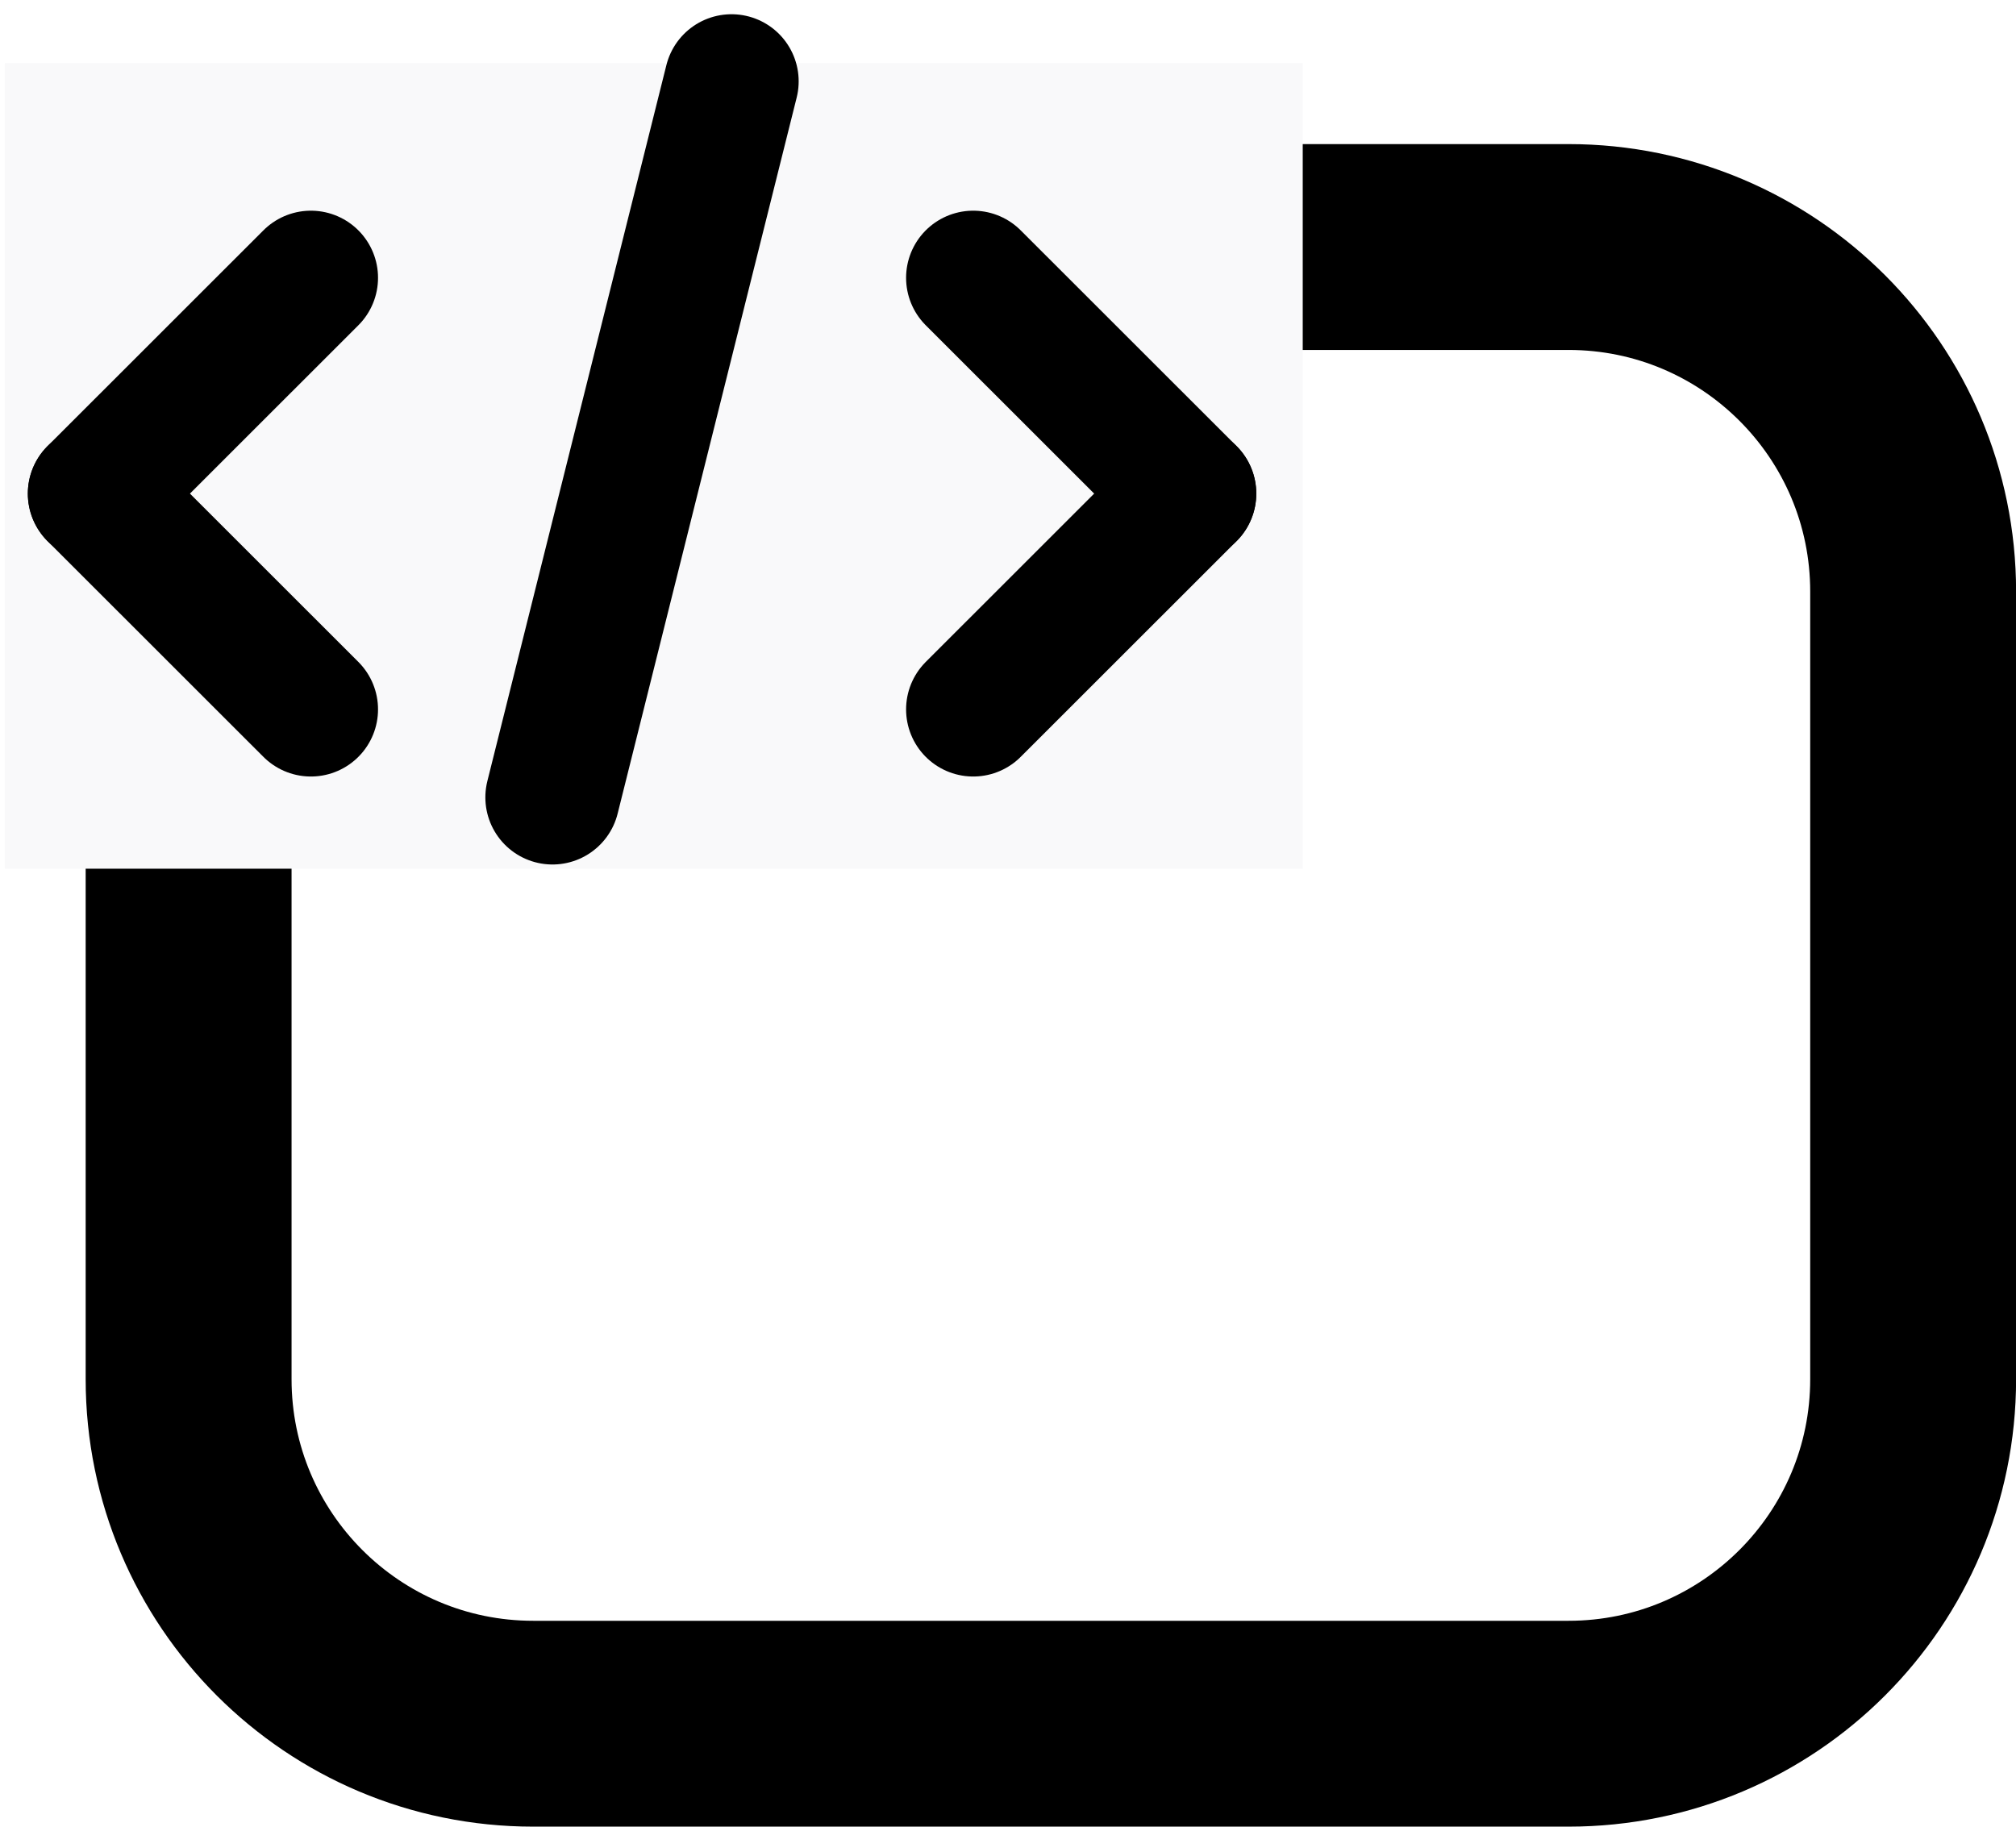
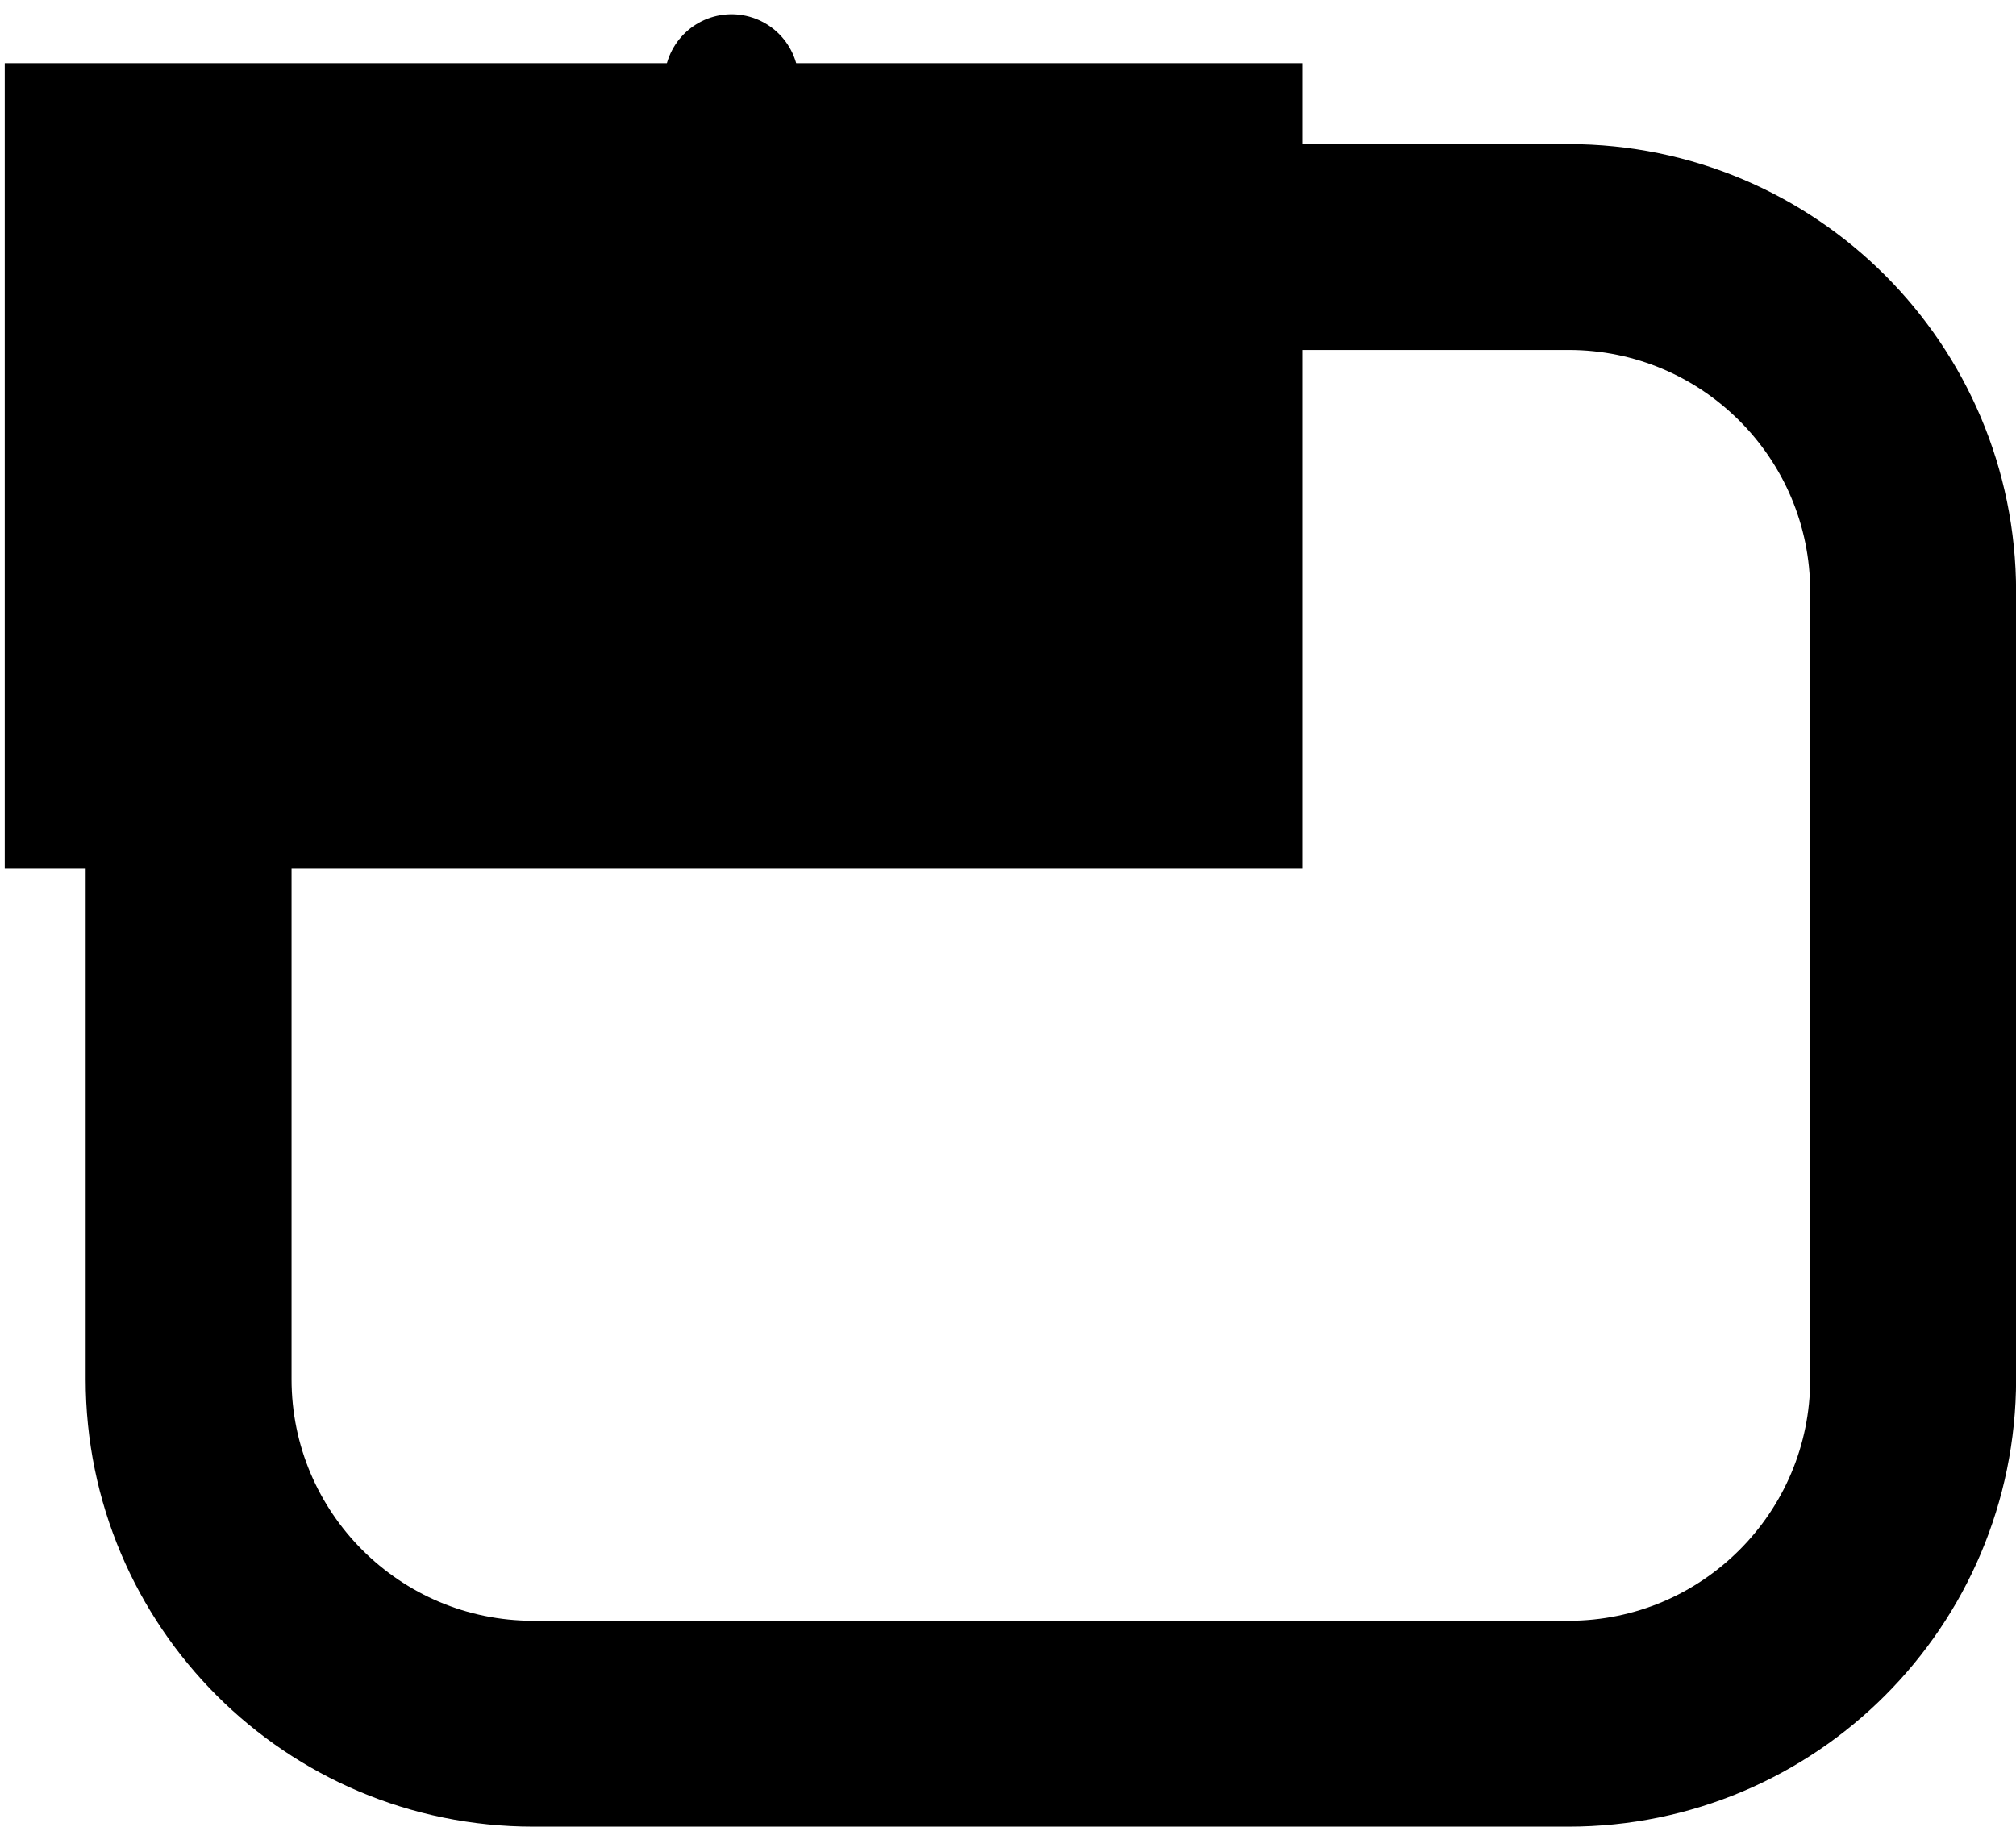
<svg xmlns="http://www.w3.org/2000/svg" width="22.521" height="20.409" viewBox="0 0 22.521 20.409">
-   <g id="Codeblock" transform="translate(0.053 0.706)">
-     <g id="Rechteck_321" data-name="Rechteck 321" transform="translate(0.904 0.904)" fill="none" stroke="currentColor" stroke-width="2.3">
-       <rect width="21.565" height="18.799" rx="5" stroke="none" />
-       <rect x="1.15" y="1.15" width="19.265" height="16.499" rx="3.85" fill="none" />
-     </g>
-     <rect id="Rechteck_320" data-name="Rechteck 320" width="14.5" height="9" fill="#f9f9fa" />
-     <line id="Linie_21" data-name="Linie 21" y1="8" x2="2" transform="translate(6.119 0.203)" fill="none" stroke="currentColor" stroke-linecap="round" stroke-width="1.5" />
-     <path id="Pfad_7439" data-name="Pfad 7439" d="M162.008,917.489l2.412,2.411" transform="translate(-151.189 -915.091)" fill="none" stroke="currentColor" stroke-linecap="round" stroke-width="1.5" />
-     <path id="Pfad_7442" data-name="Pfad 7442" d="M164.42,917.489l-2.412,2.411" transform="translate(-161 -915.091)" fill="none" stroke="currentColor" stroke-linecap="round" stroke-width="1.5" />
-     <path id="Pfad_7440" data-name="Pfad 7440" d="M162.008,919.9l2.412-2.411" transform="translate(-151.189 -912.68)" fill="none" stroke="currentColor" stroke-linecap="round" stroke-width="1.5" />
-     <path id="Pfad_7441" data-name="Pfad 7441" d="M164.42,919.9l-2.412-2.411" transform="translate(-161 -912.68)" fill="none" stroke="currentColor" stroke-linecap="round" stroke-width="1.5" />
+   <g fill="none" stroke="currentColor" stroke-width="2.3" data-name="Rechteck 321" transform="translate(.957 1.61)">
+     <rect width="21.565" height="18.799" stroke="none" rx="5" />
+     <rect width="19.265" height="16.499" x="1.15" y="1.15" rx="3.85" />
  </g>
+   <path fill="currentColor" d="M.053.706h14.5v9H.053z" data-name="Rechteck 320" />
+   <path fill="none" stroke="currentColor" stroke-linecap="round" stroke-width="1.5" d="m6.172 8.909 2-8" data-name="Linie 21" />
+   <path fill="none" stroke="currentColor" stroke-linecap="round" stroke-width="1.5" d="m10.872 3.104 2.412 2.411" data-name="Pfad 7439" />
+   <path fill="none" stroke="currentColor" stroke-linecap="round" stroke-width="1.5" d="M3.473 3.104 1.061 5.515" data-name="Pfad 7442" />
+   <path fill="none" stroke="currentColor" stroke-linecap="round" stroke-width="1.5" d="m10.872 7.926 2.412-2.411" data-name="Pfad 7440" />
+   <path fill="none" stroke="currentColor" stroke-linecap="round" stroke-width="1.5" d="M3.473 7.926 1.061 5.515" data-name="Pfad 7441" />
</svg>
